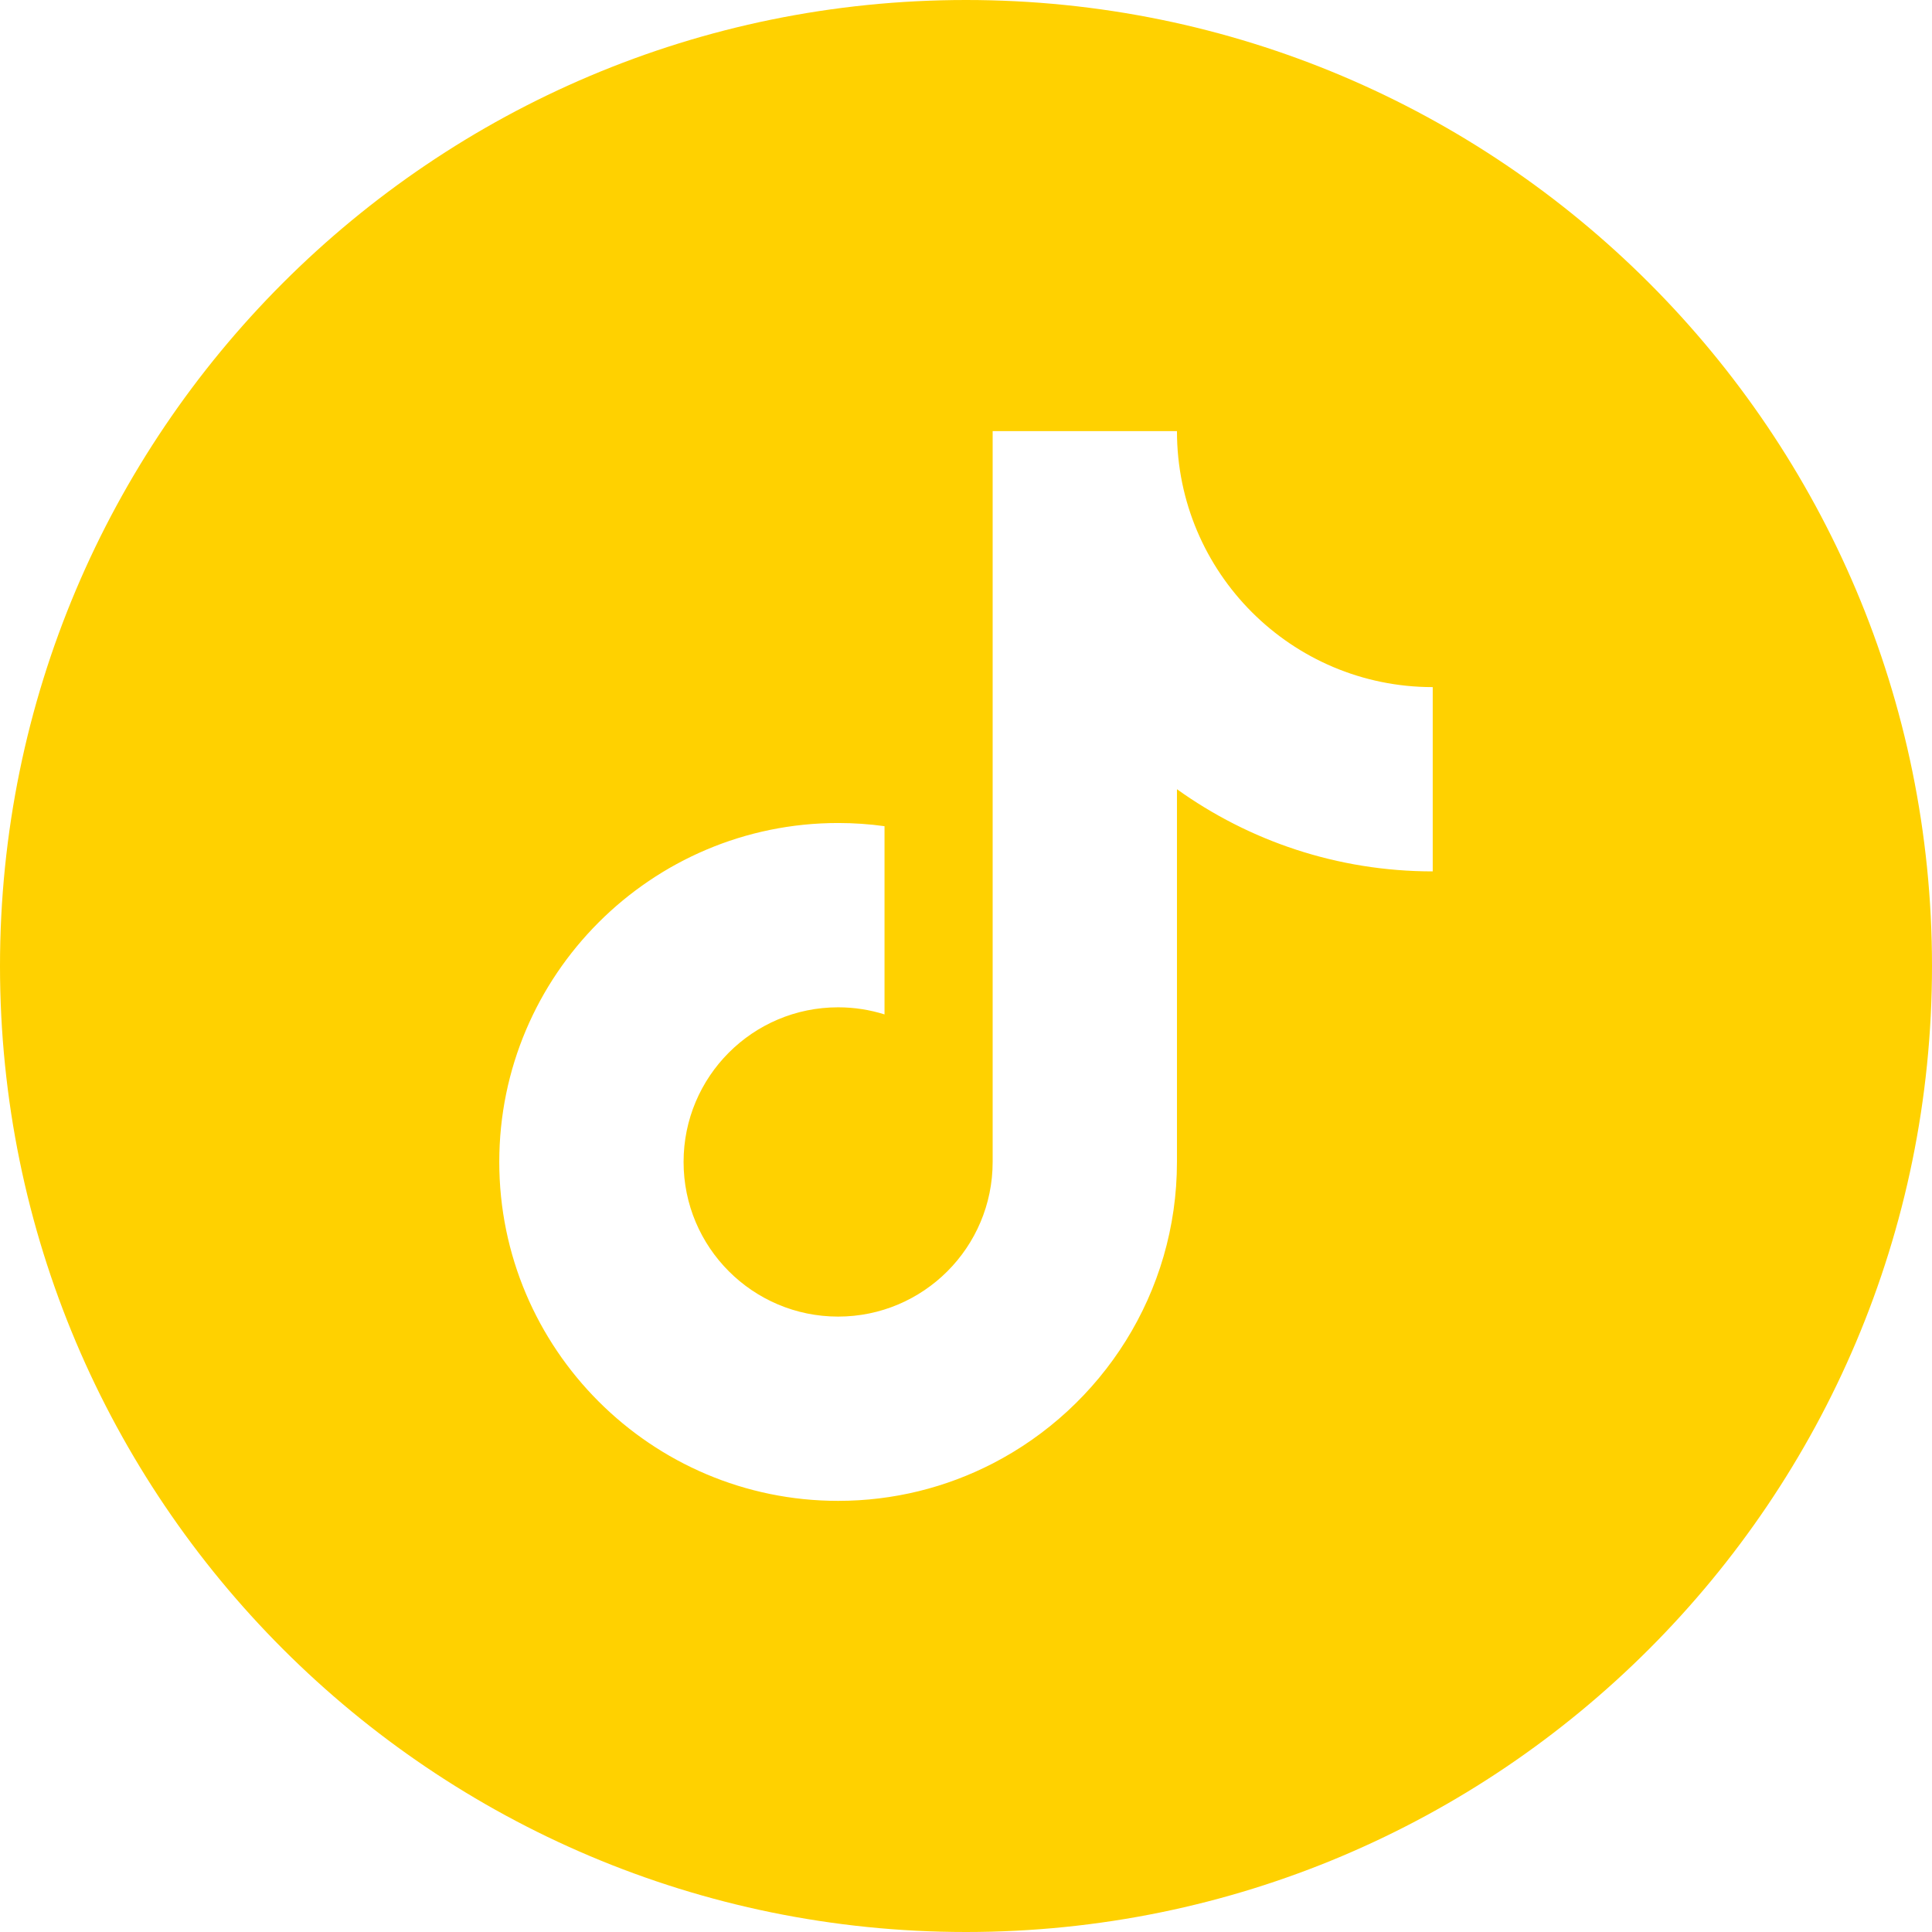
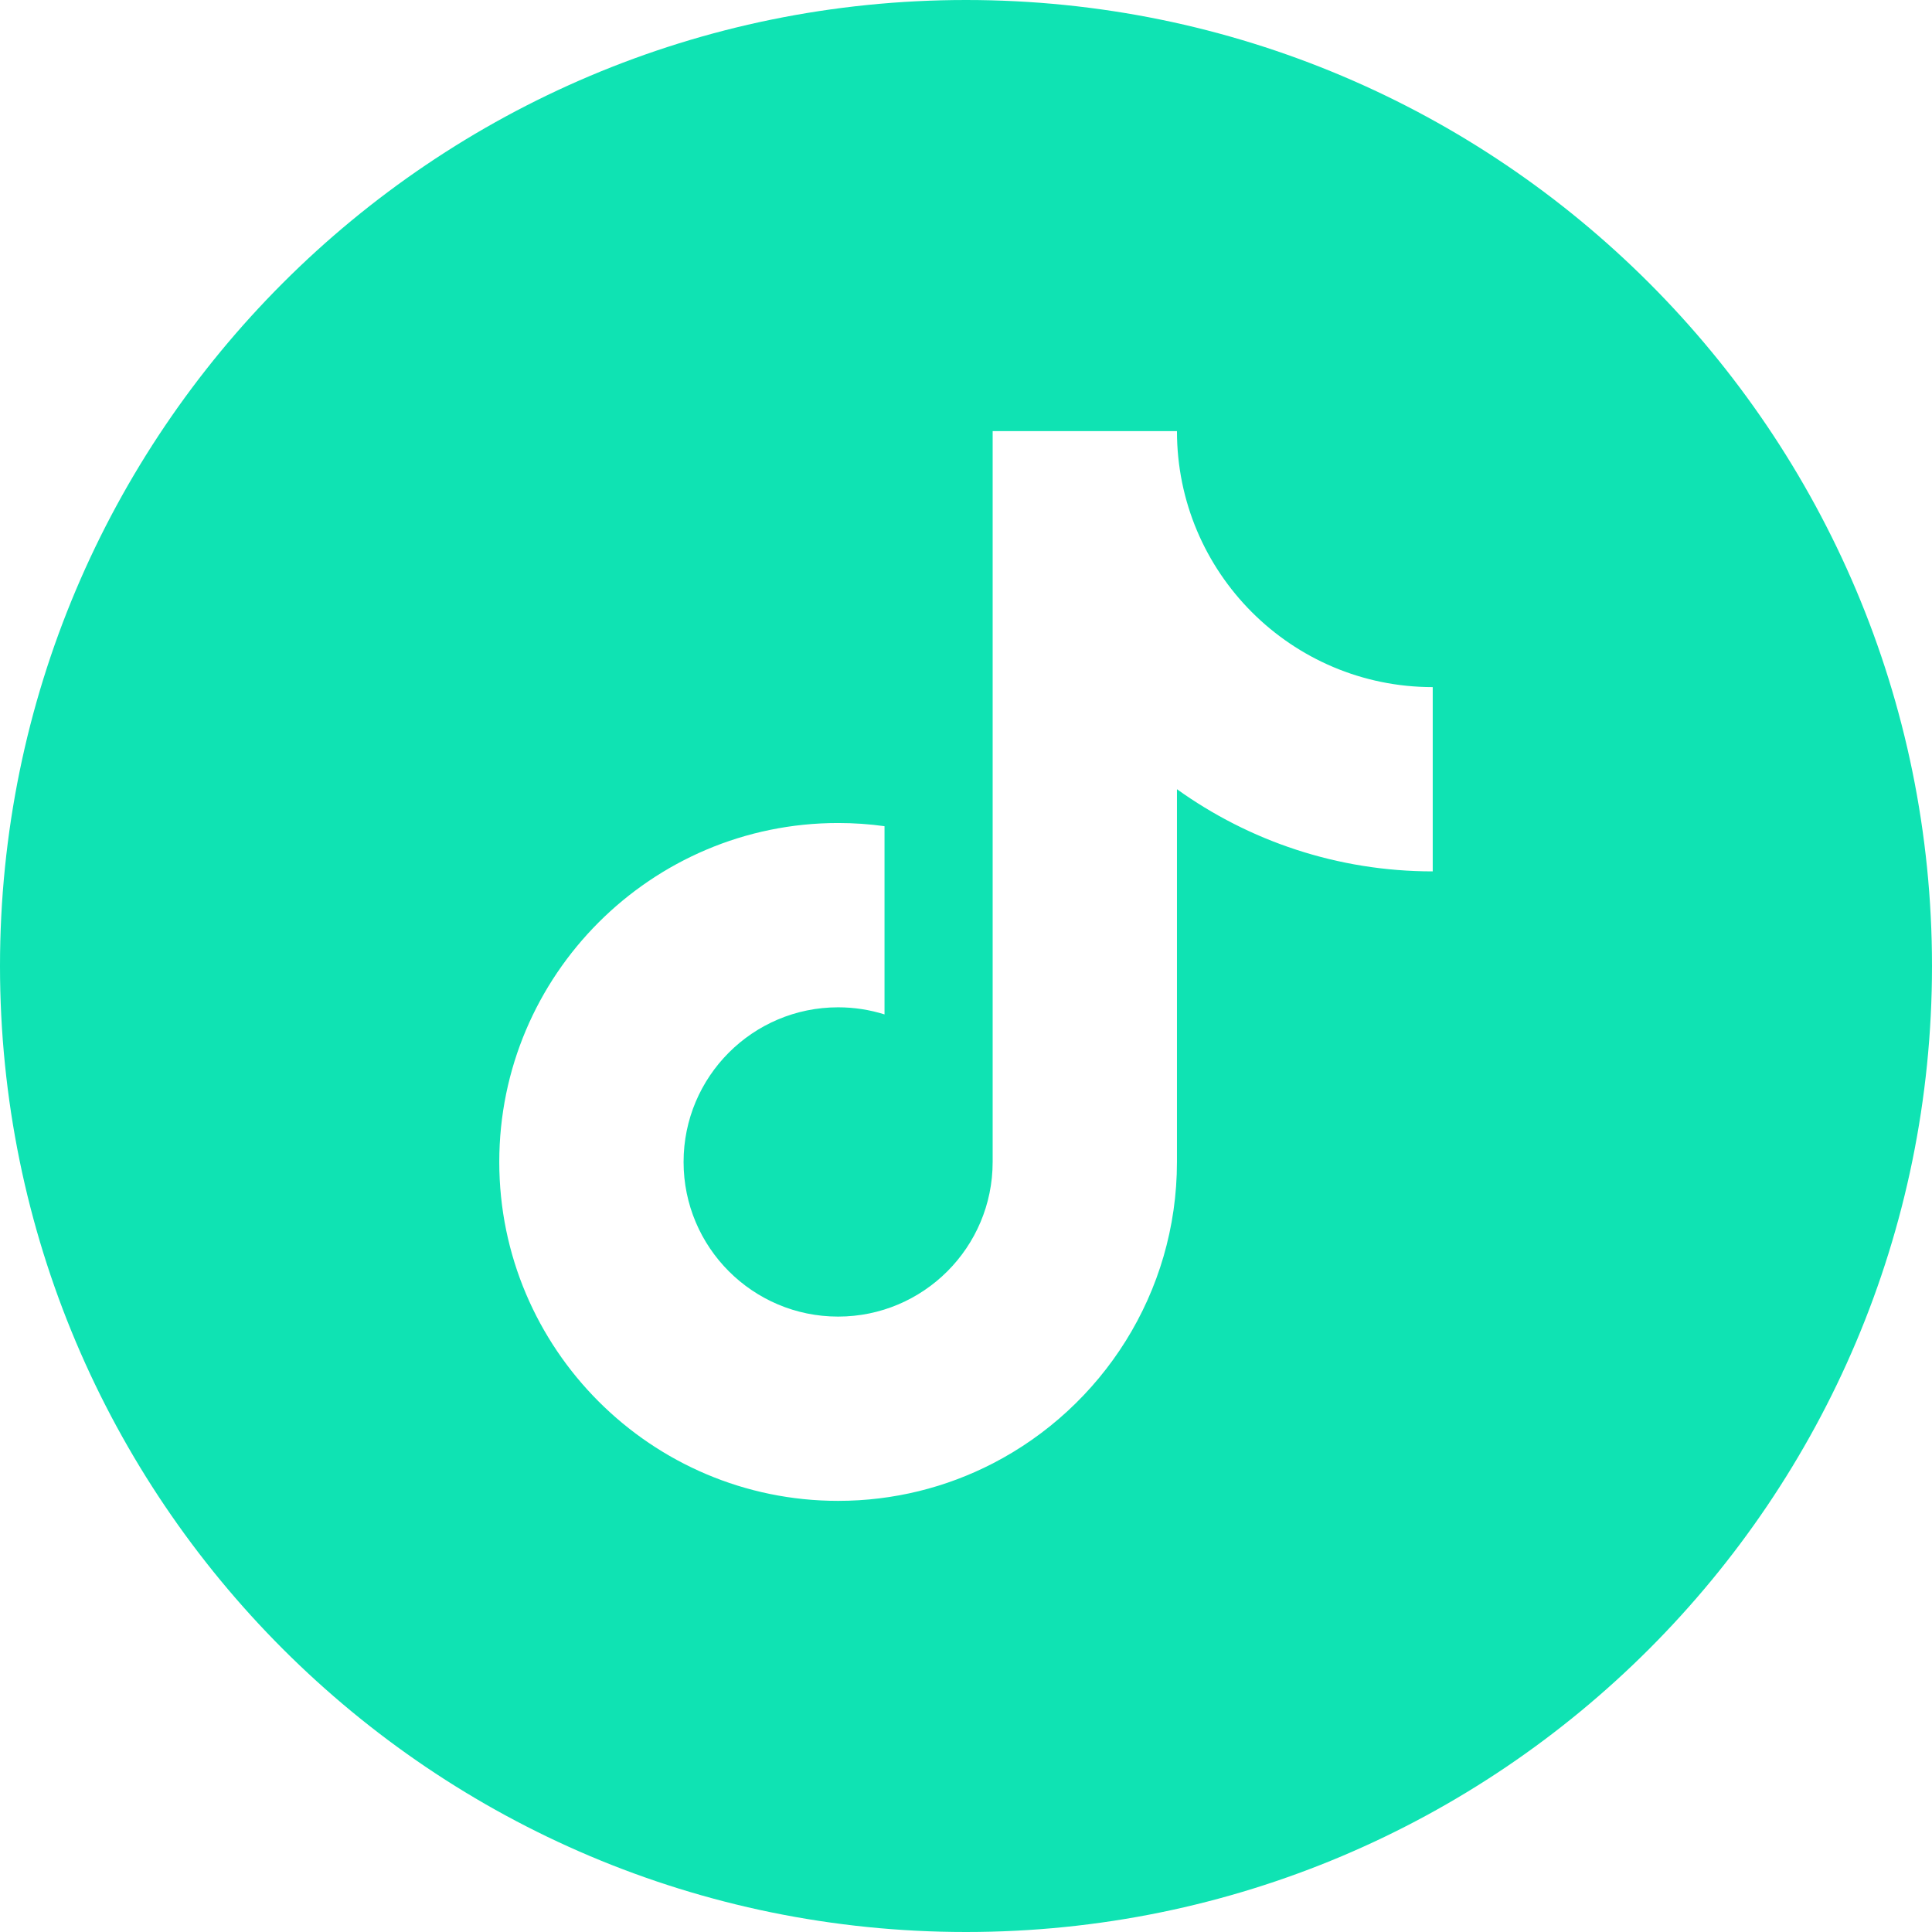
<svg xmlns="http://www.w3.org/2000/svg" id="Layer_2" viewBox="0 0 557.46 557.46">
  <defs>
    <style>
      .cls-1 {
-         fill: #ffd100;
+         fill: #0FE3B3;
        fill-rule: evenodd;
      }
    </style>
  </defs>
  <g id="_ò_x2021__xF8FF__x5F_1" data-name="ò_x2021__xF8FF__x5F_1">
    <path class="cls-1" d="M278.73,0C124.79,0,0,124.79,0,278.73s124.79,278.73,278.73,278.73,278.73-124.79,278.73-278.73S432.67,0,278.73,0ZM413.4,251.43c-27.5,0-52.99-8.79-73.8-23.71v107.54c0,37.86-21.63,70.77-53.18,87.02-13.38,6.89-28.54,10.78-44.59,10.78-53.91,0-97.77-43.87-97.77-97.79s43.86-97.8,97.77-97.8c4.54,0,9.02.31,13.39.92v54.31c-4.23-1.33-8.73-2.05-13.39-2.05-24.63,0-44.59,19.98-44.59,44.62s19.97,44.62,44.59,44.62,44.59-19.98,44.59-44.62V124.4h53.18v.02c0,40.78,33.04,73.84,73.8,73.84v53.18Z" />
  </g>
</svg>
